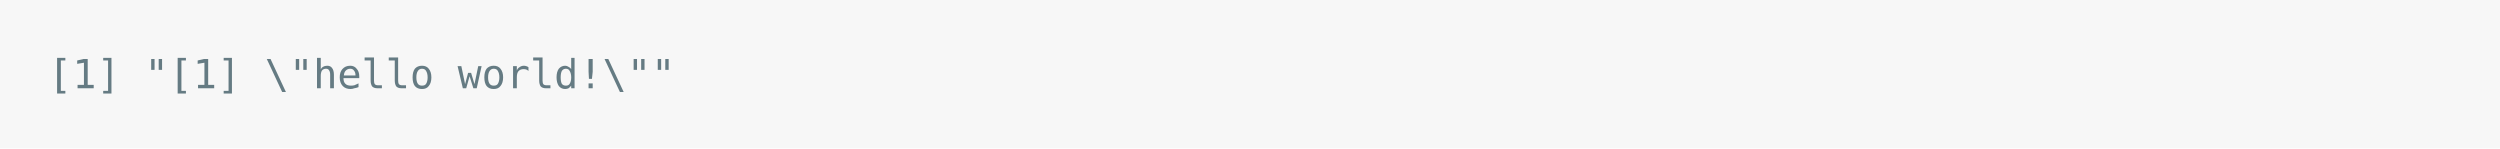
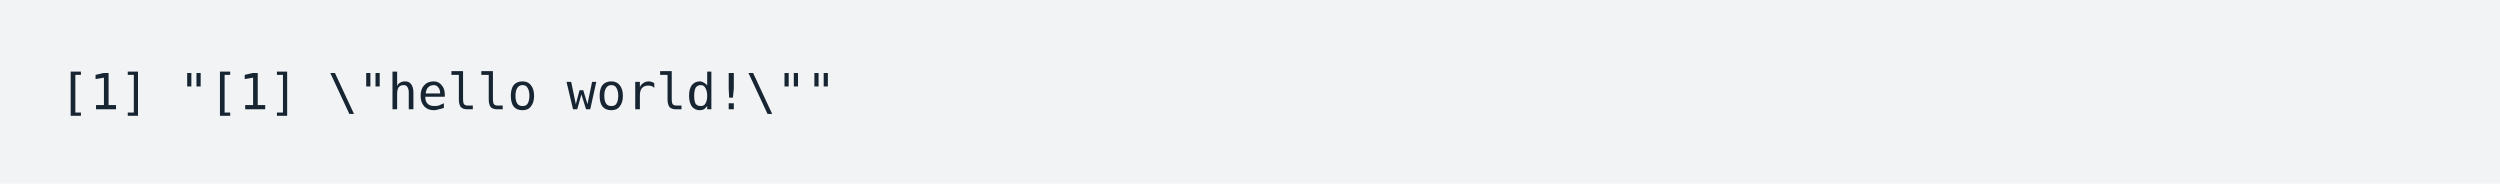
- <svg xmlns="http://www.w3.org/2000/svg" xmlns:xlink="http://www.w3.org/1999/xlink" width="1040" height="61.71">
-   <rect width="1040" height="61.71" rx="0" ry="0" class="a" />
-   <svg height="21.71" viewBox="0 0 100 2.171" width="1000" x="20" y="20">
-     <style>.a{fill:rgb(247,247,247)}.b{font-family:'Fira Code',Monaco,Consolas,Menlo,'Bitstream Vera Sans Mono','Powerline Symbols',monospace}.c{fill:transparent}.d{fill:rgb(101,123,131);white-space:pre}</style>
+ <svg xmlns="http://www.w3.org/2000/svg" xmlns:xlink="http://www.w3.org/1999/xlink" width="840" height="61.71">
+   <rect width="840" height="61.71" rx="0" ry="0" class="a" />
+   <svg height="21.71" viewBox="0 0 80 2.171" width="800" x="20" y="20">
+     <style>.a{fill:rgb(241,243,245)}.b{font-family:'Fira Code',Monaco,Consolas,Menlo,'Bitstream Vera Sans Mono','Powerline Symbols',monospace}.c{fill:transparent}.d{fill:rgb(23,36,49);white-space:pre}</style>
    <g font-family="'Fira Code',Monaco,Consolas,Menlo,'Bitstream Vera Sans Mono','Powerline Symbols',monospace" font-size="1.67" class="b">
      <defs>
        <symbol id="a">
-           <rect height="2" width="100" x="0" y="0" class="c" />
+           <rect height="1" width="80" x="0" y="0" class="c" />
        </symbol>
      </defs>
-       <rect height="2.171" width="100" class="a" />
-       <svg x="0" y="0" width="100">
+       <rect height="2.171" width="80" class="a" />
+       <svg x="0" y="0" width="80">
        <svg x="0">
          <use xlink:href="#a" />
-           <text x="0" y="1.67" class="d">[1]</text>
-           <text x="4.008" y="1.67" class="d">"[1]</text>
-           <text x="9.018" y="1.67" class="d">\"hello</text>
-           <text x="17.034" y="1.67" class="d">world!\""</text>
+           <text font-size="1.67" x="0" y="1.67" class="d">[1]</text>
+           <text font-size="1.67" x="4.008" y="1.67" class="d">"[1]</text>
+           <text font-size="1.67" x="9.018" y="1.67" class="d">\"hello</text>
+           <text font-size="1.67" x="17.034" y="1.67" class="d">world!\""</text>
        </svg>
      </svg>
    </g>
  </svg>
</svg>
